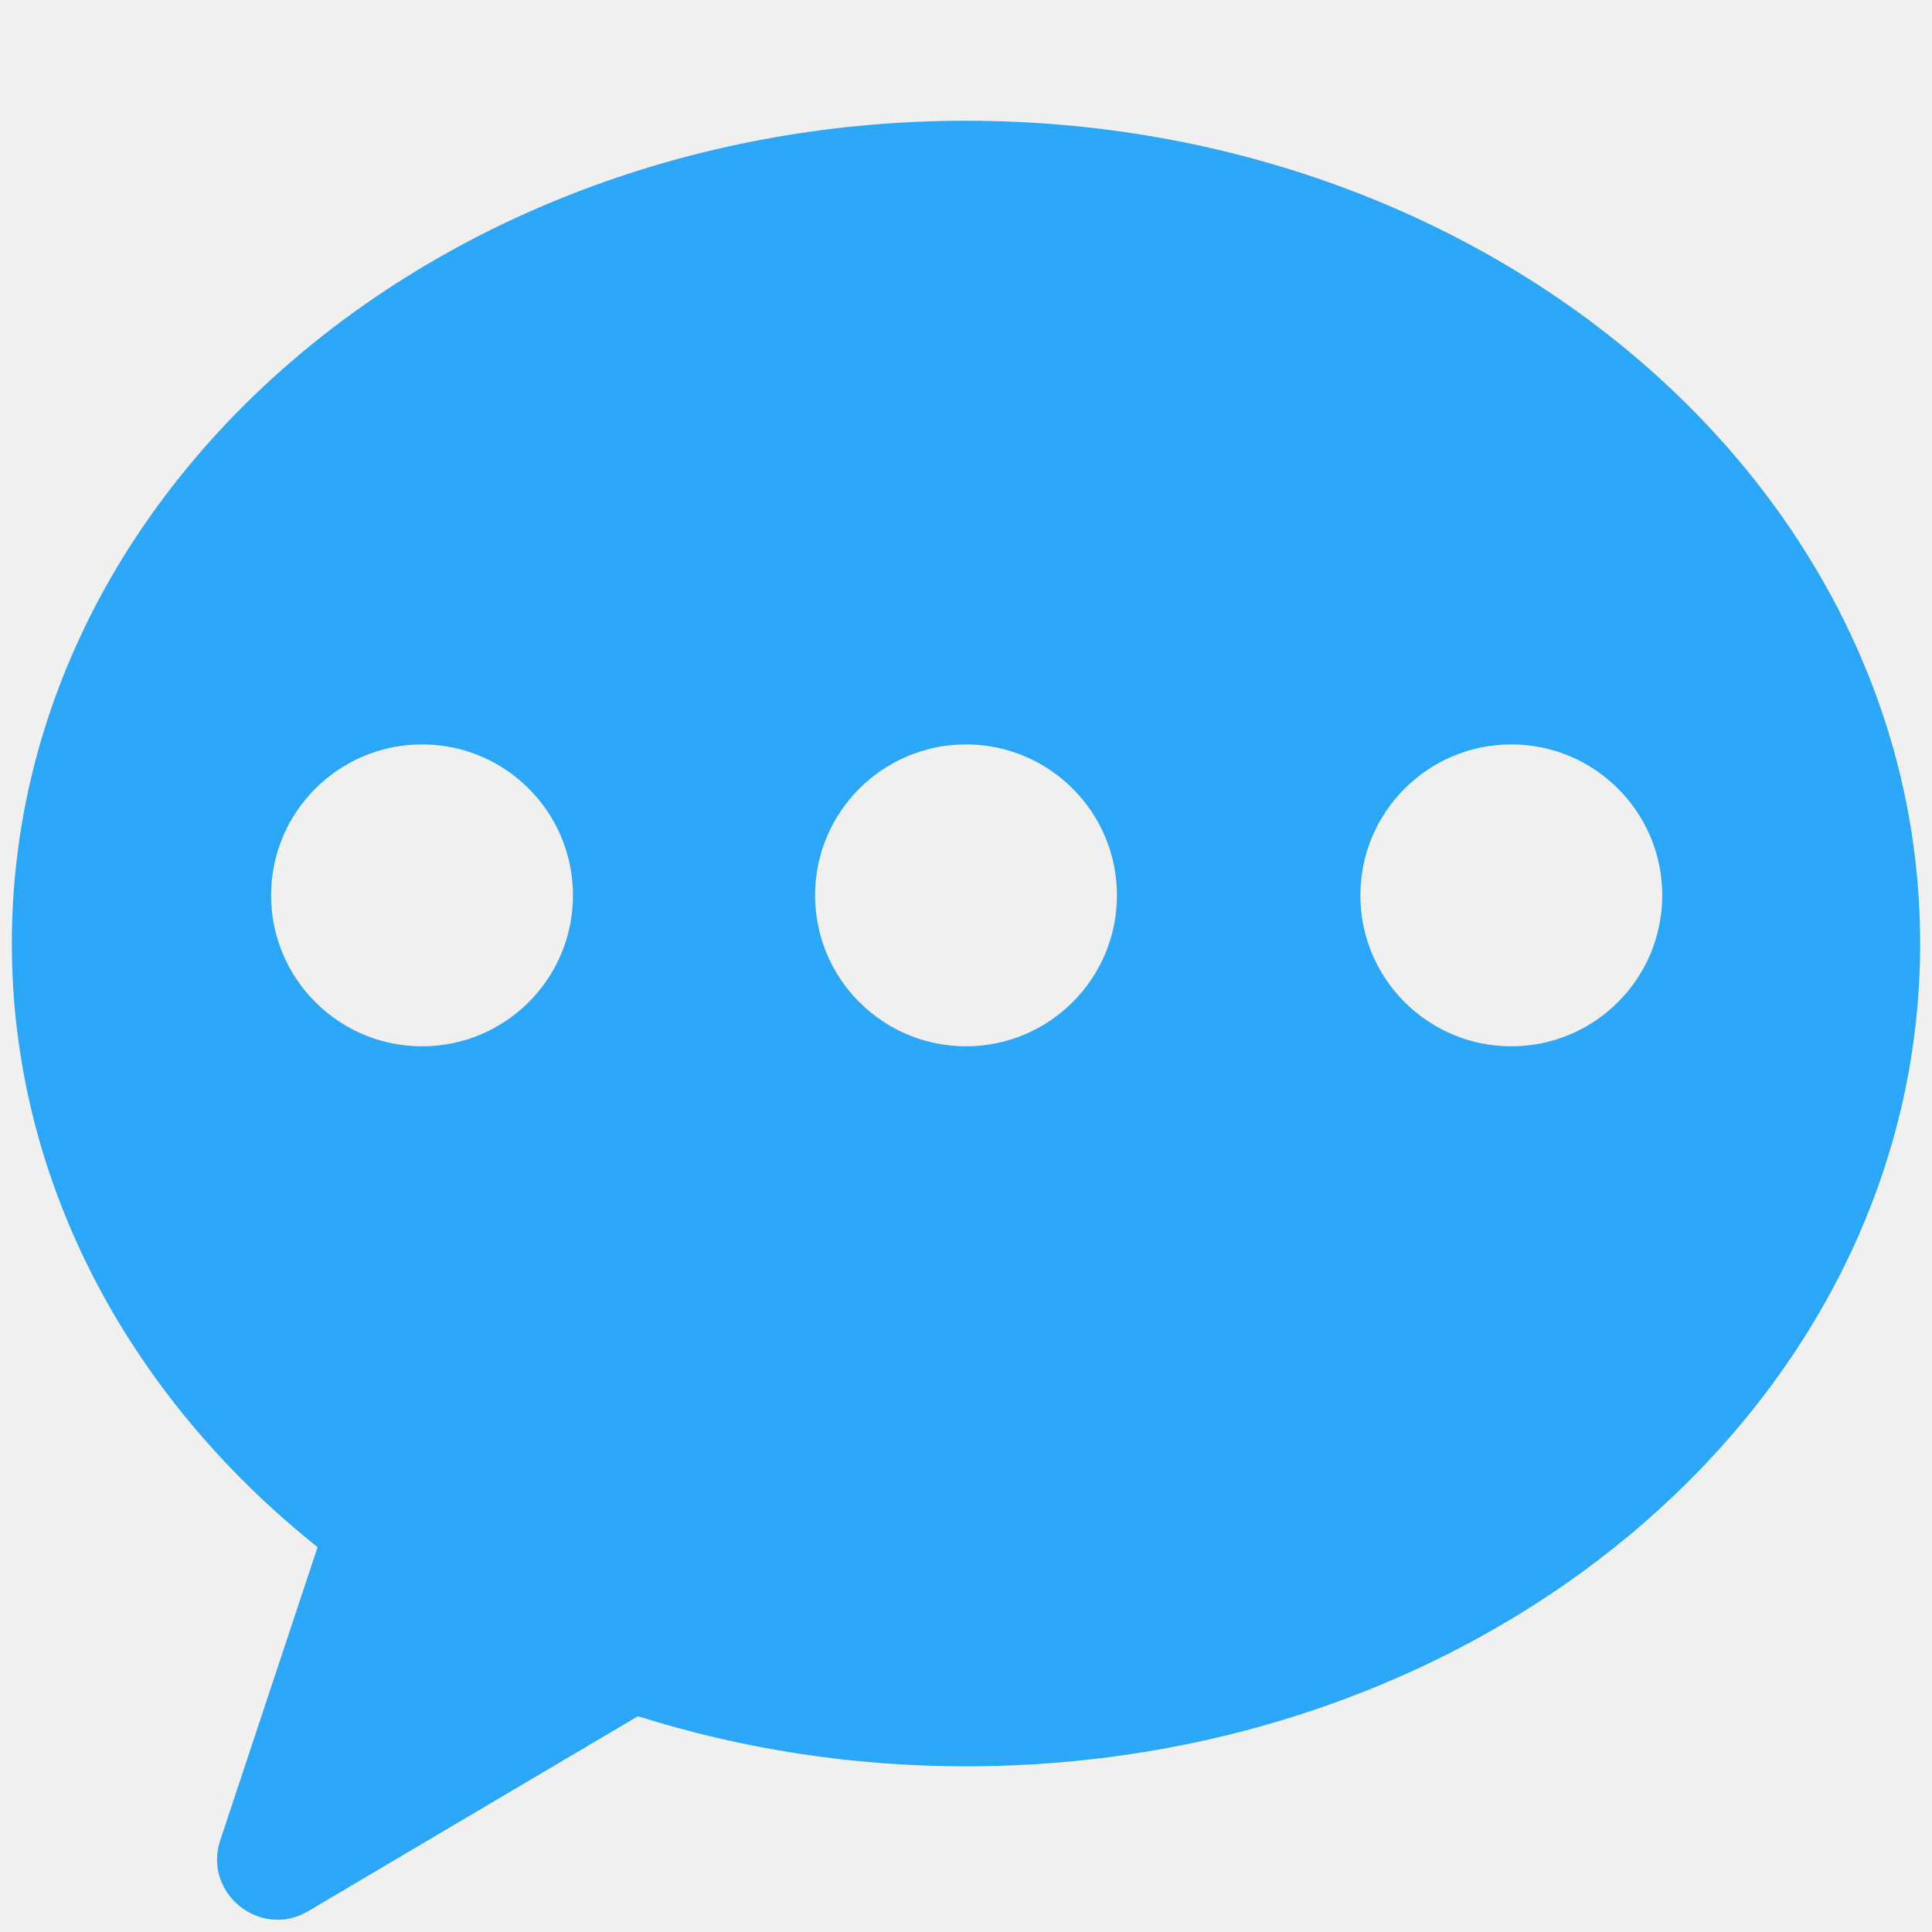
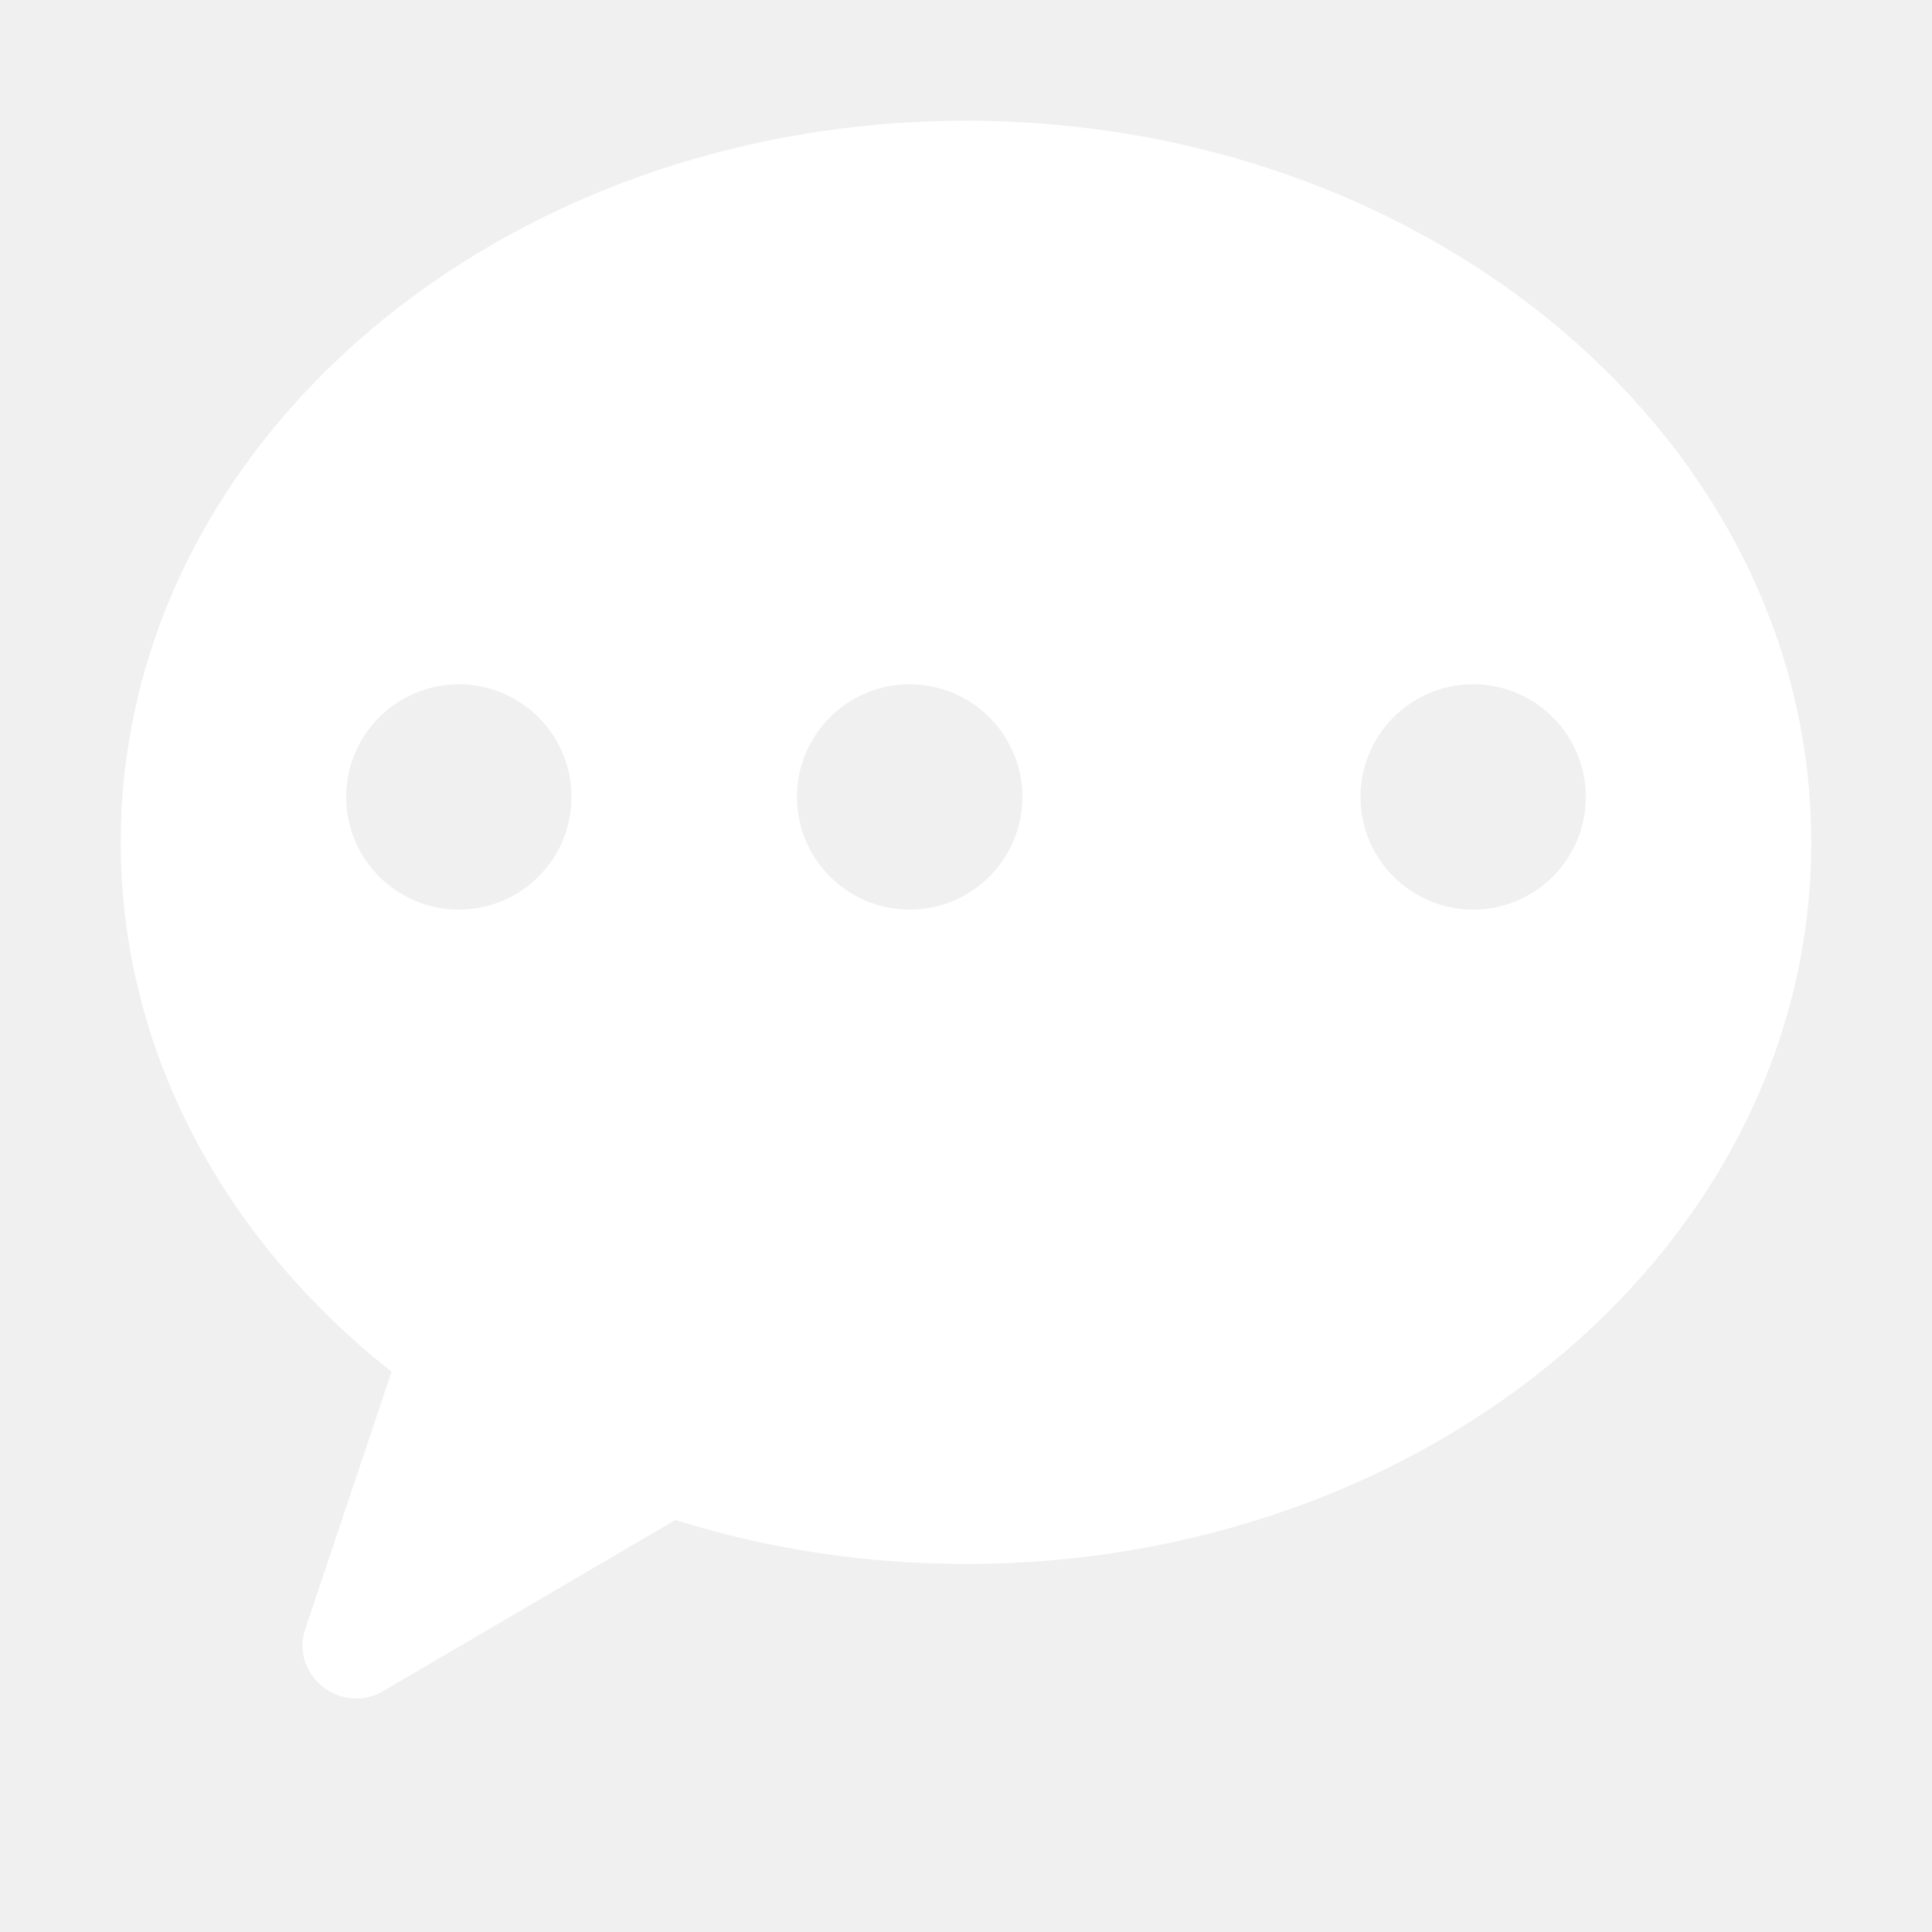
<svg xmlns="http://www.w3.org/2000/svg" width="16px" height="16px" viewBox="0 0 16 16" version="1.1">
-   <defs />
-   <g id="chat_active" stroke="none" stroke-width="1" fill="none" fill-rule="evenodd">
-     <g id="Group" transform="translate(0, 1)" fill="#2CA7F8" fill-rule="nonzero">
-       <path d="M0.098,6.815 C0.098,3.032 3.652,0 8,0 C12.349,0 15.902,3.032 15.902,6.815 C15.902,10.597 12.349,13.628 8,13.628 C7.063,13.628 6.147,13.486 5.283,13.213 L2.553,14.827 C2.155,15.063 1.679,14.678 1.824,14.24 L2.63,11.813 C1.034,10.539 0.098,8.745 0.098,6.815 Z M4.745,6.415 C4.745,5.725 4.186,5.165 3.495,5.165 C2.805,5.165 2.245,5.725 2.245,6.415 C2.245,7.105 2.805,7.665 3.495,7.665 C4.186,7.665 4.745,7.105 4.745,6.415 Z M9.25,6.415 C9.25,5.725 8.69,5.165 8,5.165 C7.31,5.165 6.75,5.725 6.75,6.415 C6.75,7.105 7.31,7.665 8,7.665 C8.69,7.665 9.25,7.105 9.25,6.415 Z M13.766,6.415 C13.766,5.725 13.206,5.165 12.516,5.165 C11.826,5.165 11.266,5.725 11.266,6.415 C11.266,7.105 11.826,7.665 12.516,7.665 C13.206,7.665 13.766,7.105 13.766,6.415 Z" id="Combined-Shape" />
-     </g>
+   <g id="category_chat备份" stroke="none" stroke-width="1" fill="none" fill-rule="evenodd">
+     <path d="M1,6.977 C1,3.659 4.148,1 8,1 C11.852,1 15,3.659 15,6.977 C15,10.294 11.852,12.952 8,12.952 C7.17,12.952 6.359,12.828 5.593,12.588 L3.175,14.004 C2.823,14.21 2.4,13.873 2.529,13.488 L3.243,11.36 C1.829,10.243 1,8.67 1,6.977 Z M4.733,6.6 C4.733,6.085 4.315,5.667 3.8,5.667 C3.285,5.667 2.867,6.085 2.867,6.6 C2.867,7.115 3.285,7.533 3.8,7.533 C4.315,7.533 4.733,7.115 4.733,6.6 Z M8.467,6.6 C8.467,6.085 8.049,5.667 7.533,5.667 C7.018,5.667 6.6,6.085 6.6,6.6 C6.6,7.115 7.018,7.533 7.533,7.533 C8.049,7.533 8.467,7.115 8.467,6.6 Z M13.133,6.6 C13.133,6.085 12.715,5.667 12.2,5.667 C11.685,5.667 11.267,6.085 11.267,6.6 C11.267,7.115 11.685,7.533 12.2,7.533 C12.715,7.533 13.133,7.115 13.133,6.6 Z" id="Shape" fill="#FFFFFF" />
  </g>
</svg>
